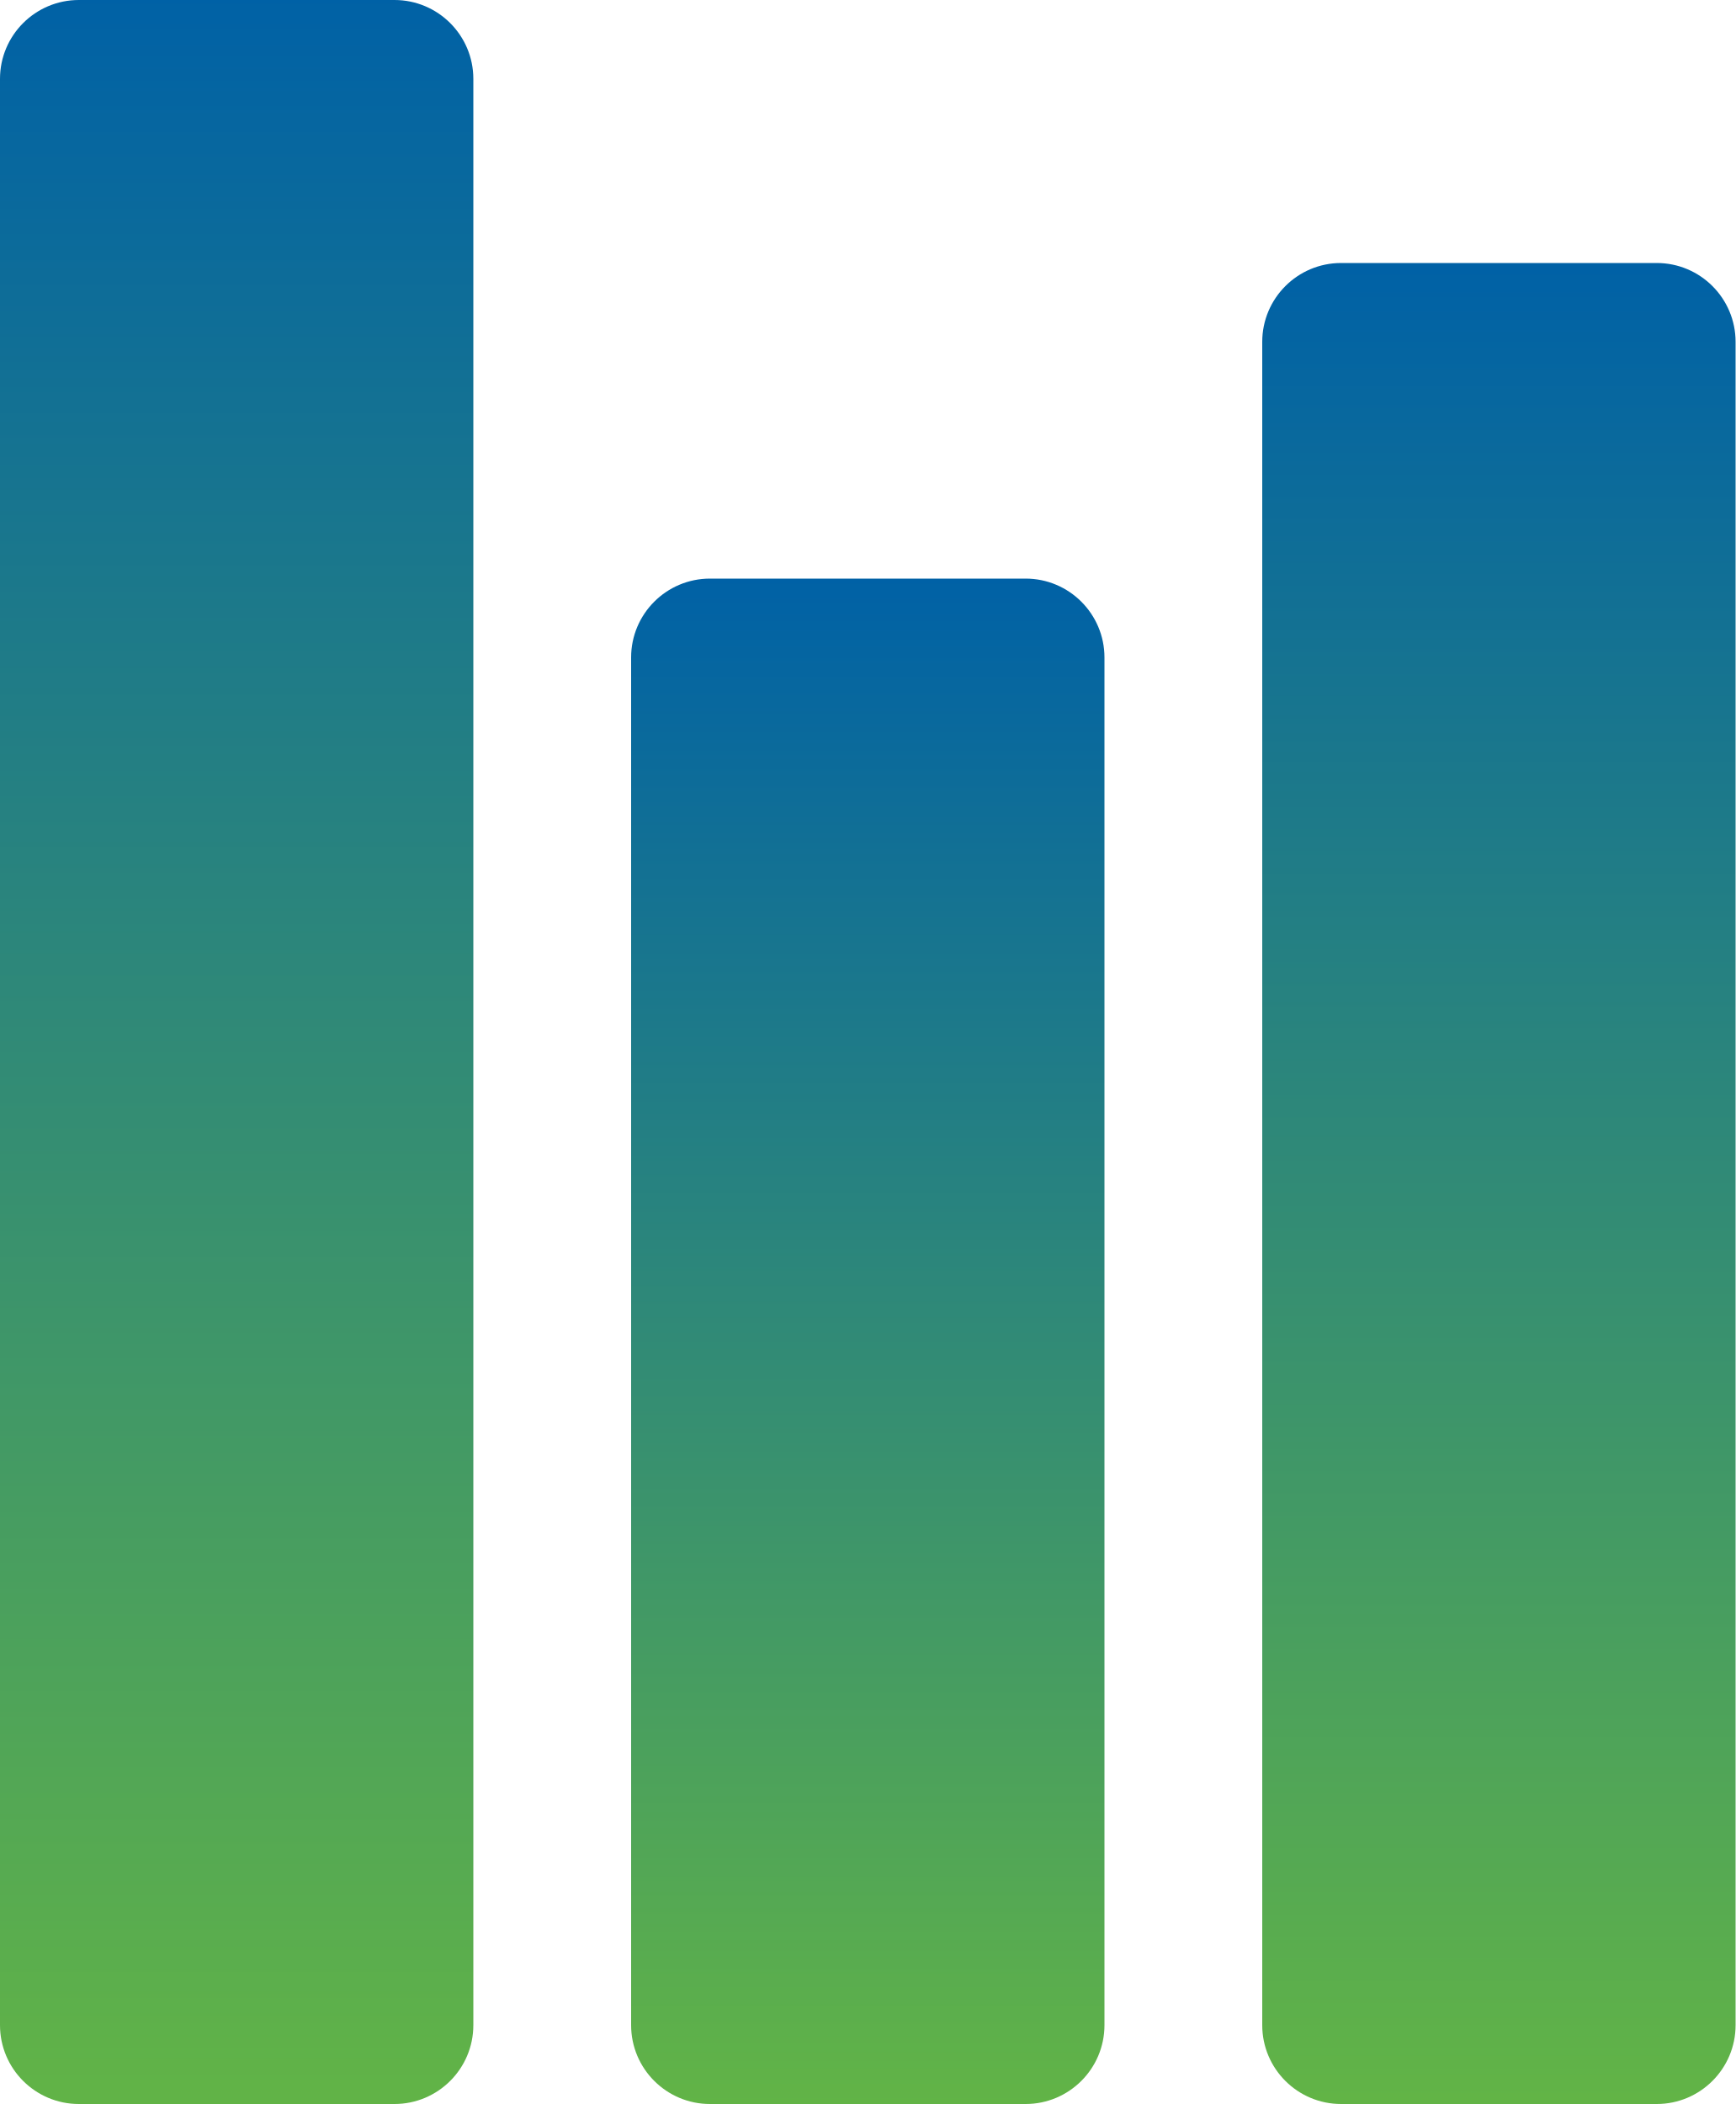
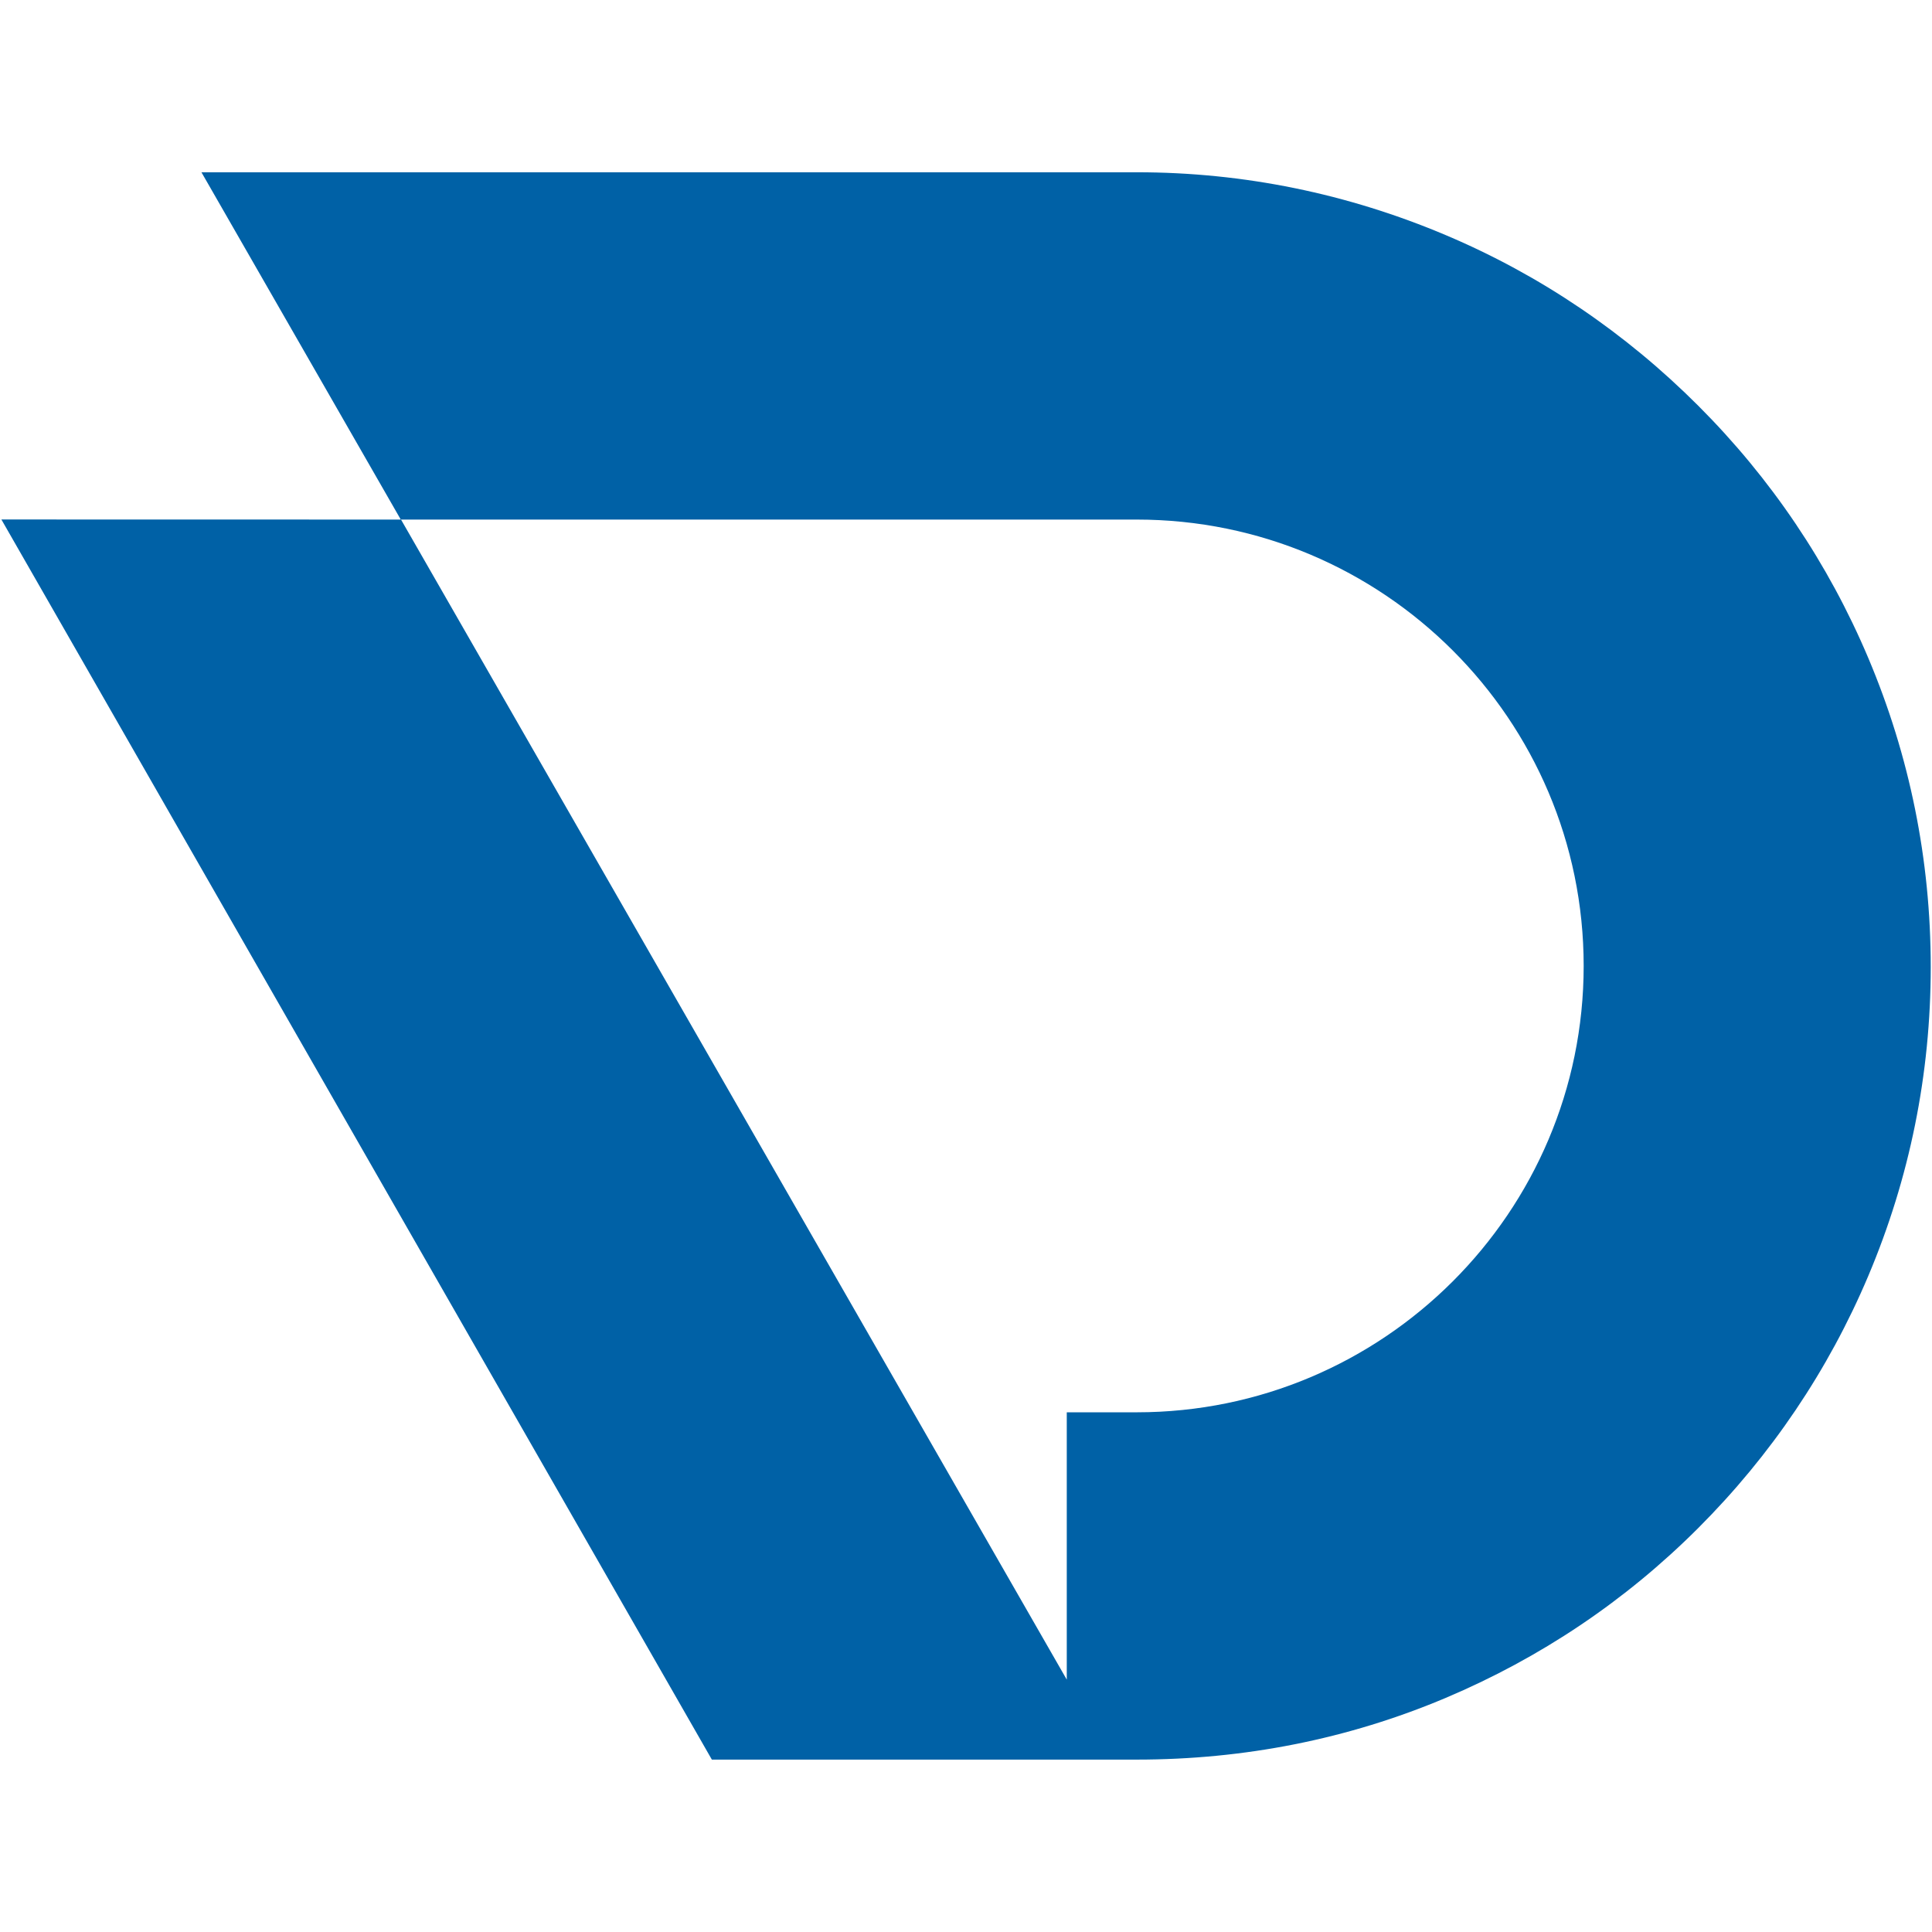
- <svg xmlns="http://www.w3.org/2000/svg" viewBox="0 0 66 80" fill="none">
+ <svg xmlns="http://www.w3.org/2000/svg" width="2000" zoomAndPan="magnify" viewBox="0 0 1500 1500" height="2000" preserveAspectRatio="xMidYMid meet" version="1.0">
  <defs>
-     <linearGradient id="g" x1="0" y1="0" x2="0" y2="1">
-       <stop offset="0%" stop-color="#0061a6" />
-       <stop offset="100%" stop-color="#62b446" />
-     </linearGradient>
+     <clipPath id="a2963fcc7d">
+       <path d="M 1 133.75 L 1500 133.75 L 1500 1366 L 1 1366 Z M 1 133.75 " clip-rule="nonzero" />
+     </clipPath>
  </defs>
-   <rect x="0" y="0" width="18" height="80" rx="3" fill="url(#g)" />
-   <rect x="24" y="22" width="18" height="58" rx="3" fill="url(#g)" />
-   <rect x="48" y="10" width="18" height="70" rx="3" fill="url(#g)" />
+   <g clip-path="url(#a2963fcc7d)">
+     <path fill="#0061a6" d="M 1450.52 510.84 C 1419.473 437.426 1375.051 371.508 1318.465 314.953 C 1261.91 258.398 1195.996 213.637 1122.578 182.59 C 1046.488 150.395 965.766 133.75 882.613 133.75 L 156.398 133.75 L 311.16 403.395 L 1.078 403.332 L 552.684 1366.152 L 882.613 1366.152 C 965.766 1366.152 1046.52 1350.352 1122.578 1318.184 C 1195.996 1287.137 1261.91 1242.965 1318.465 1186.41 C 1375.02 1129.855 1419.473 1064.062 1450.52 990.648 C 1482.684 914.559 1499.016 833.895 1499.016 750.746 C 1499.016 667.594 1482.684 586.93 1450.52 510.84 Z M 882.613 1096.508 L 828.238 1096.508 L 828.238 1304.062 L 311.348 403.395 L 882.613 403.395 C 1073.926 403.395 1229.559 558.652 1229.559 749.969 C 1229.527 941.25 1073.895 1096.508 882.613 1096.508 Z M 882.613 1096.508 " fill-opacity="1" fill-rule="nonzero" />
+   </g>
</svg>
